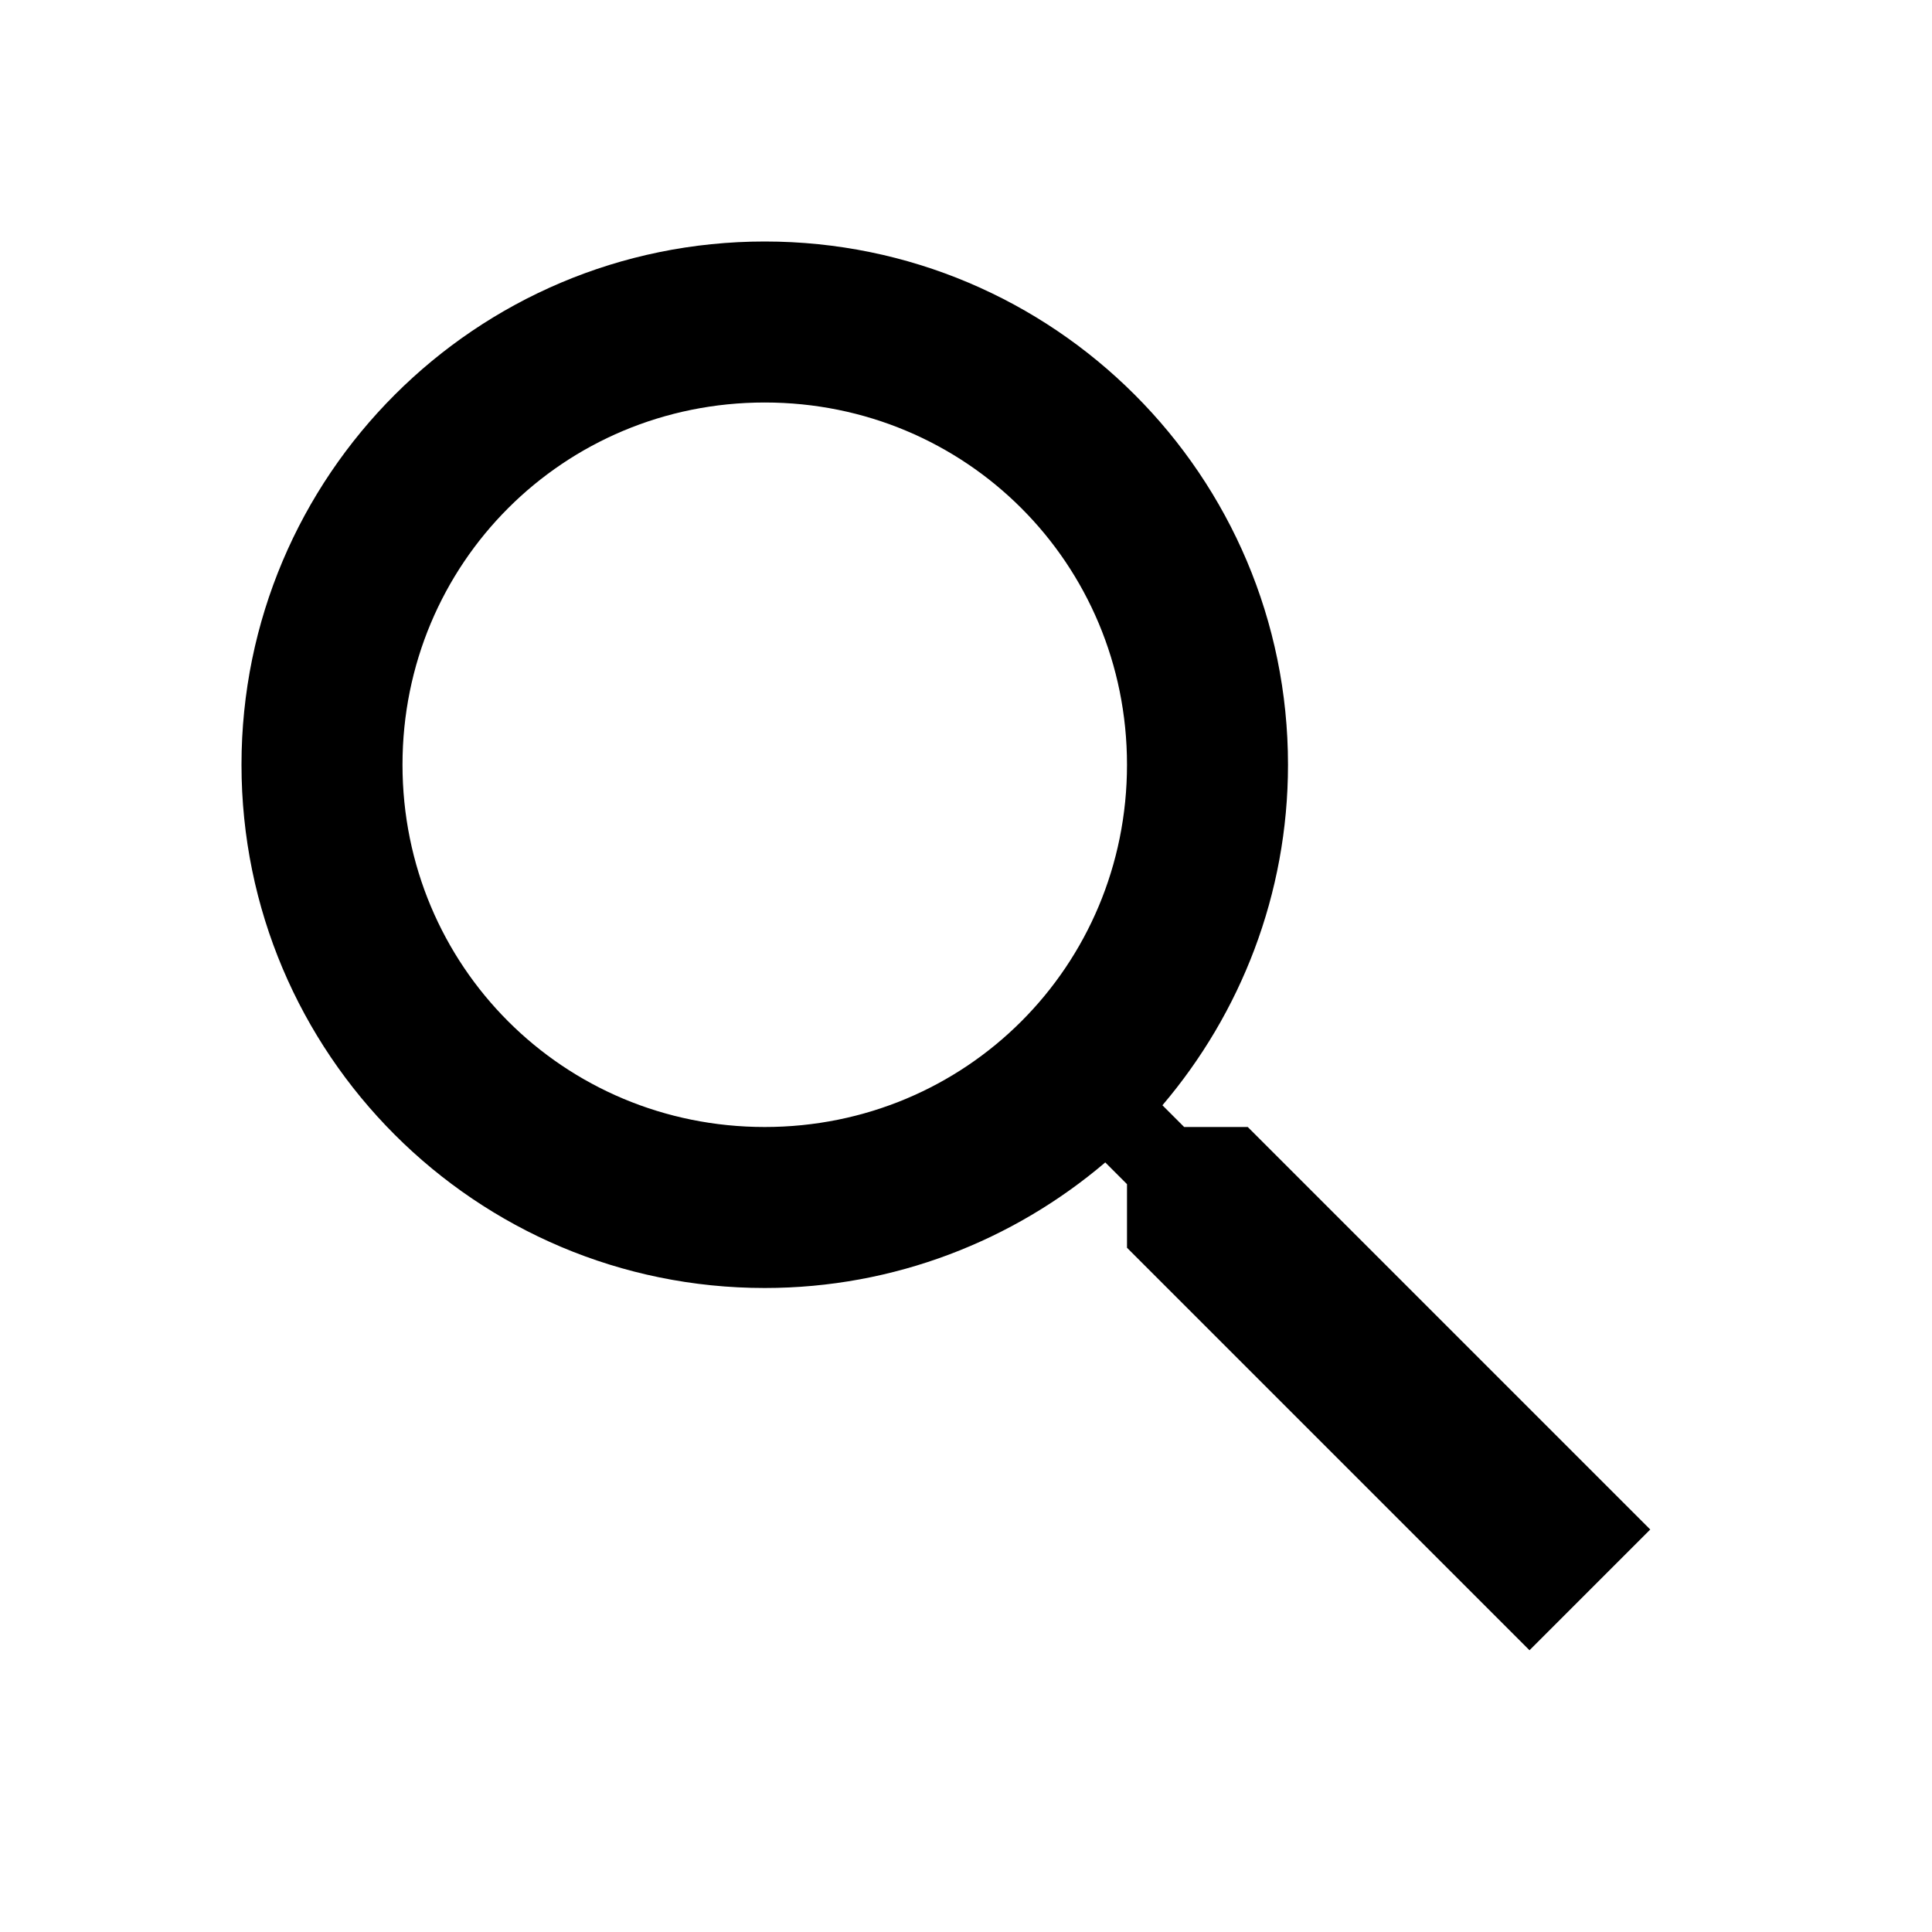
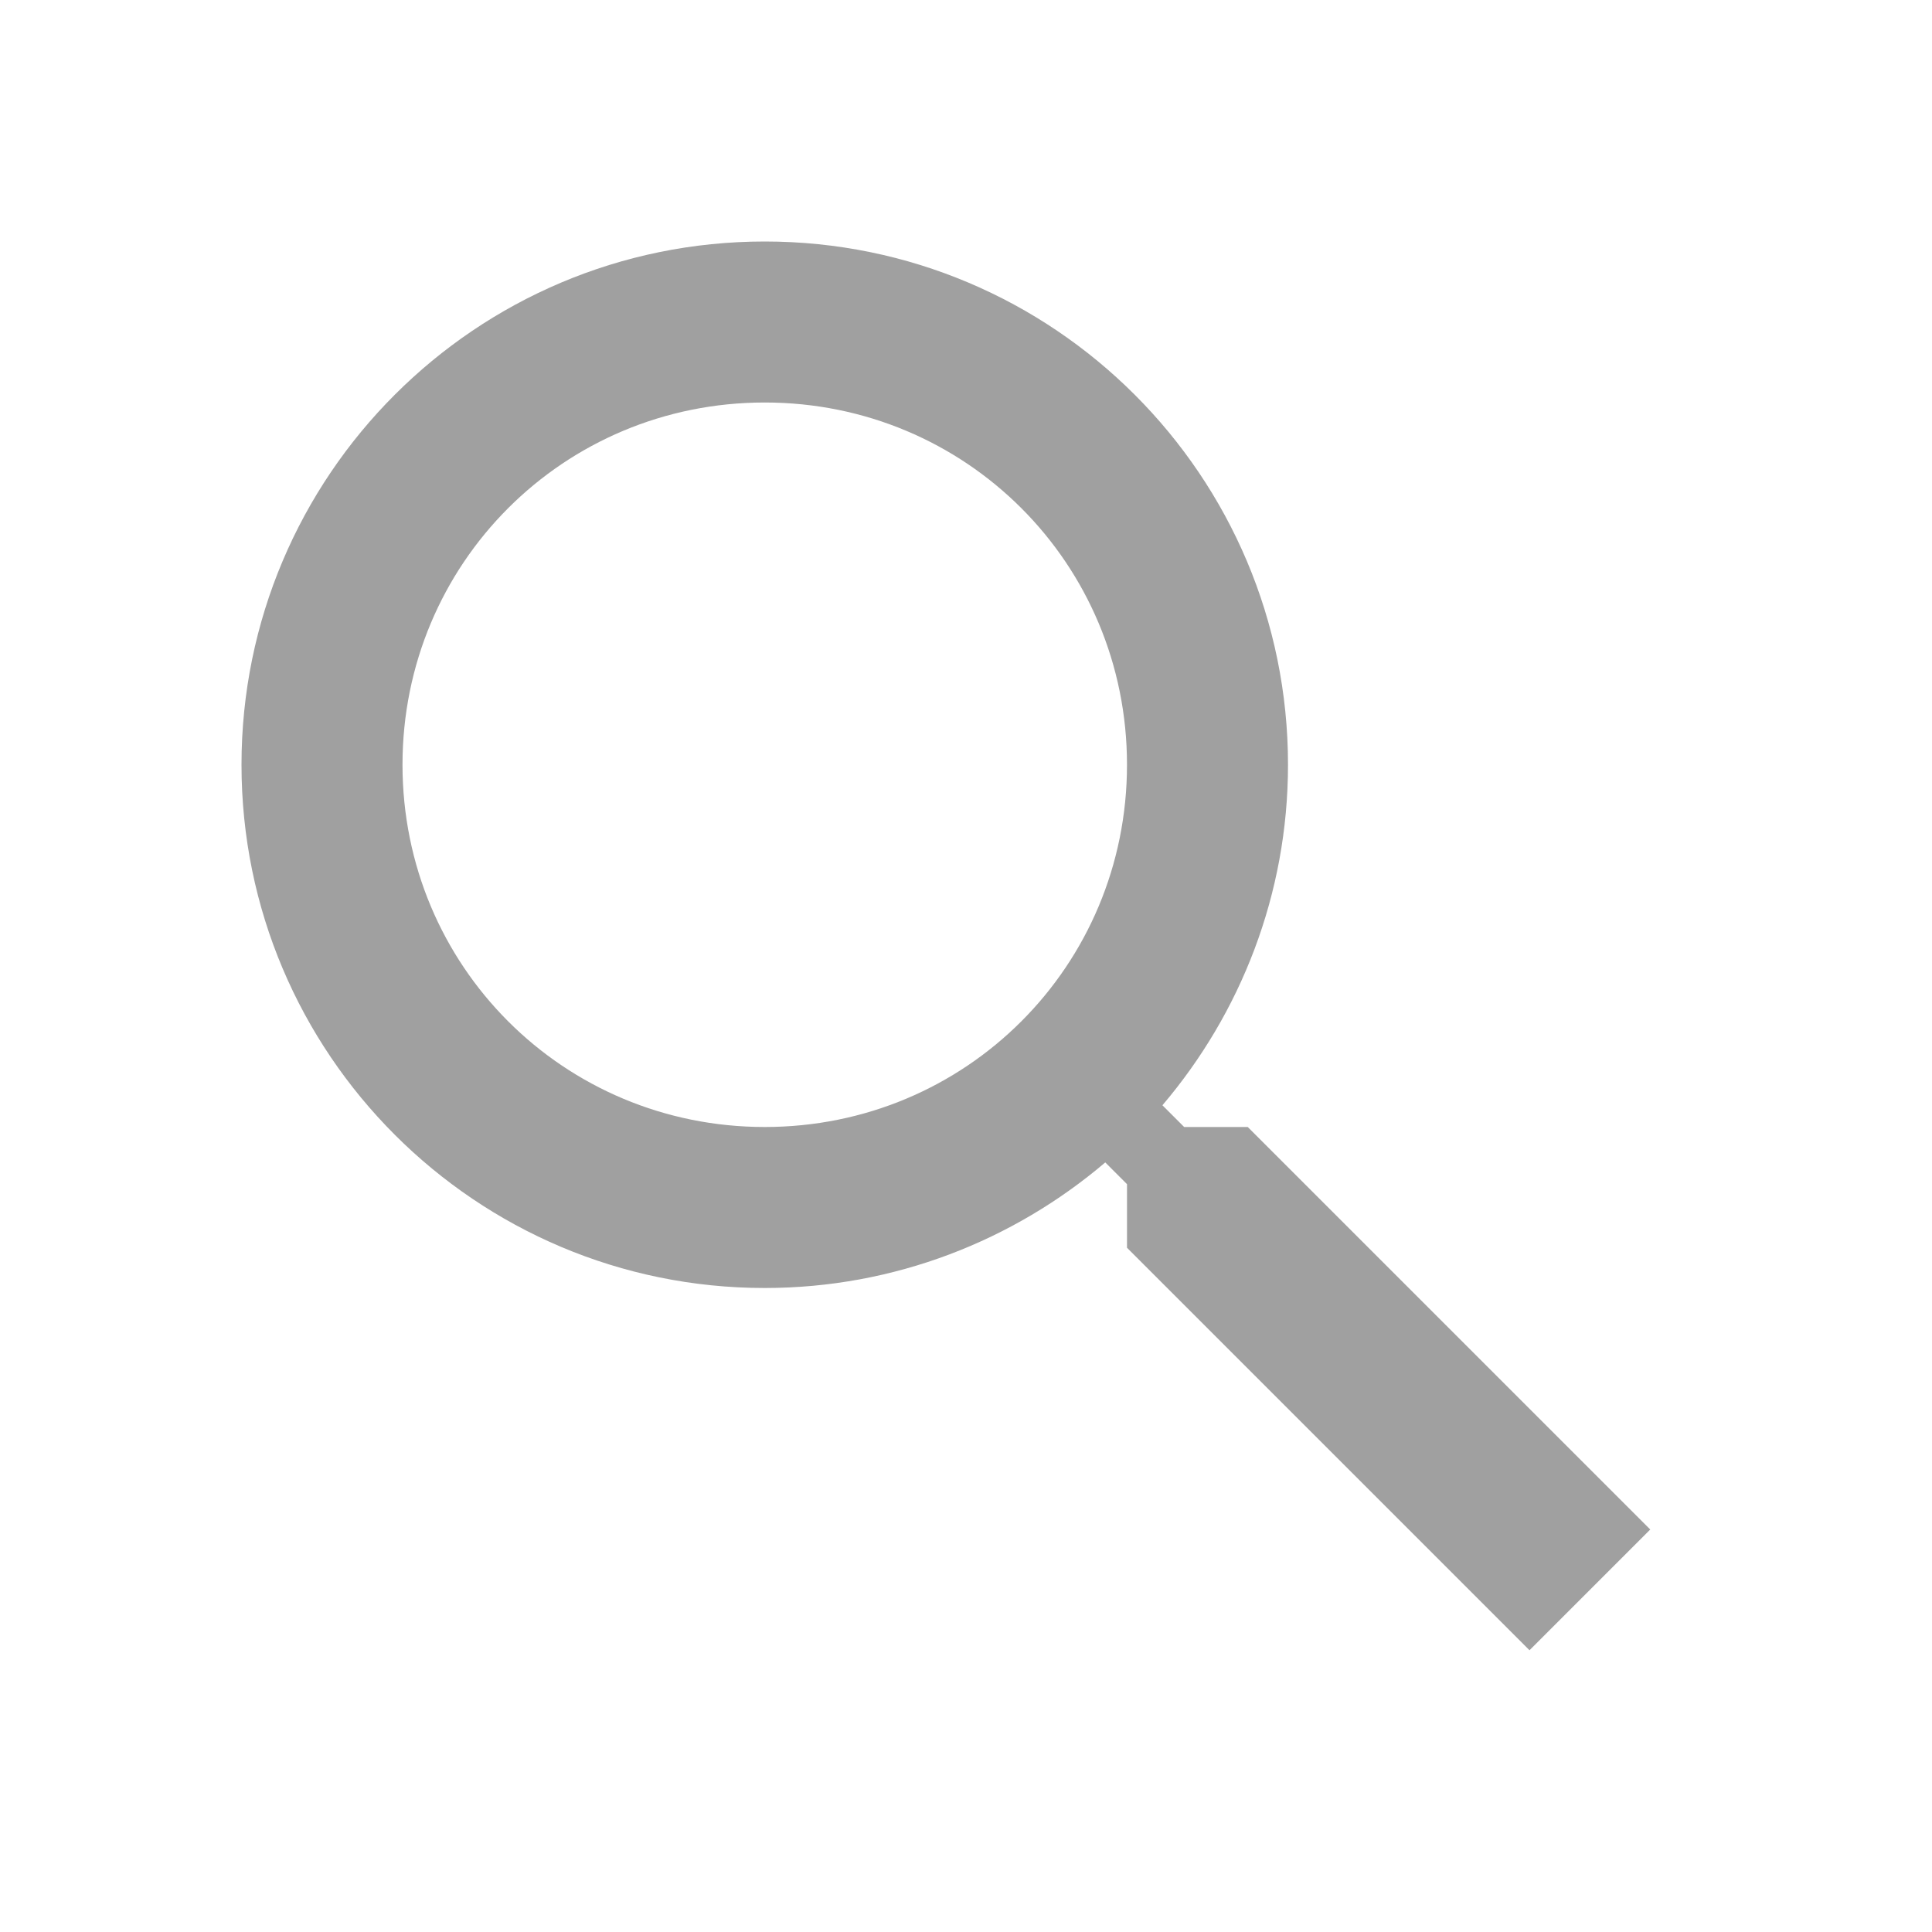
<svg xmlns="http://www.w3.org/2000/svg" viewBox="0 0 24 24">
-   <path d="M9.5,3A6.5,6.5 0 0,1 16,9.5C16,11.11 15.41,12.59 14.44,13.73L14.71,14H15.5L20.5,19L19,20.5L14,15.5V14.71L13.73,14.44C12.59,15.41 11.11,16 9.5,16A6.5,6.5 0 0,1 3,9.5A6.5,6.5 0 0,1 9.5,3M9.5,5C7,5 5,7 5,9.5C5,12 7,14 9.5,14C12,14 14,12 14,9.5C14,7 12,5 9.5,5Z" />
+   <path fill="#A0A0A0" d="M9.5,3A6.5,6.5 0 0,1 16,9.5C16,11.11 15.41,12.59 14.44,13.73L14.71,14H15.5L20.5,19L19,20.5L14,15.5V14.71L13.73,14.44C12.59,15.41 11.11,16 9.5,16A6.5,6.5 0 0,1 3,9.5A6.5,6.5 0 0,1 9.5,3M9.5,5C7,5 5,7 5,9.5C5,12 7,14 9.5,14C12,14 14,12 14,9.5C14,7 12,5 9.5,5Z" />
</svg>
